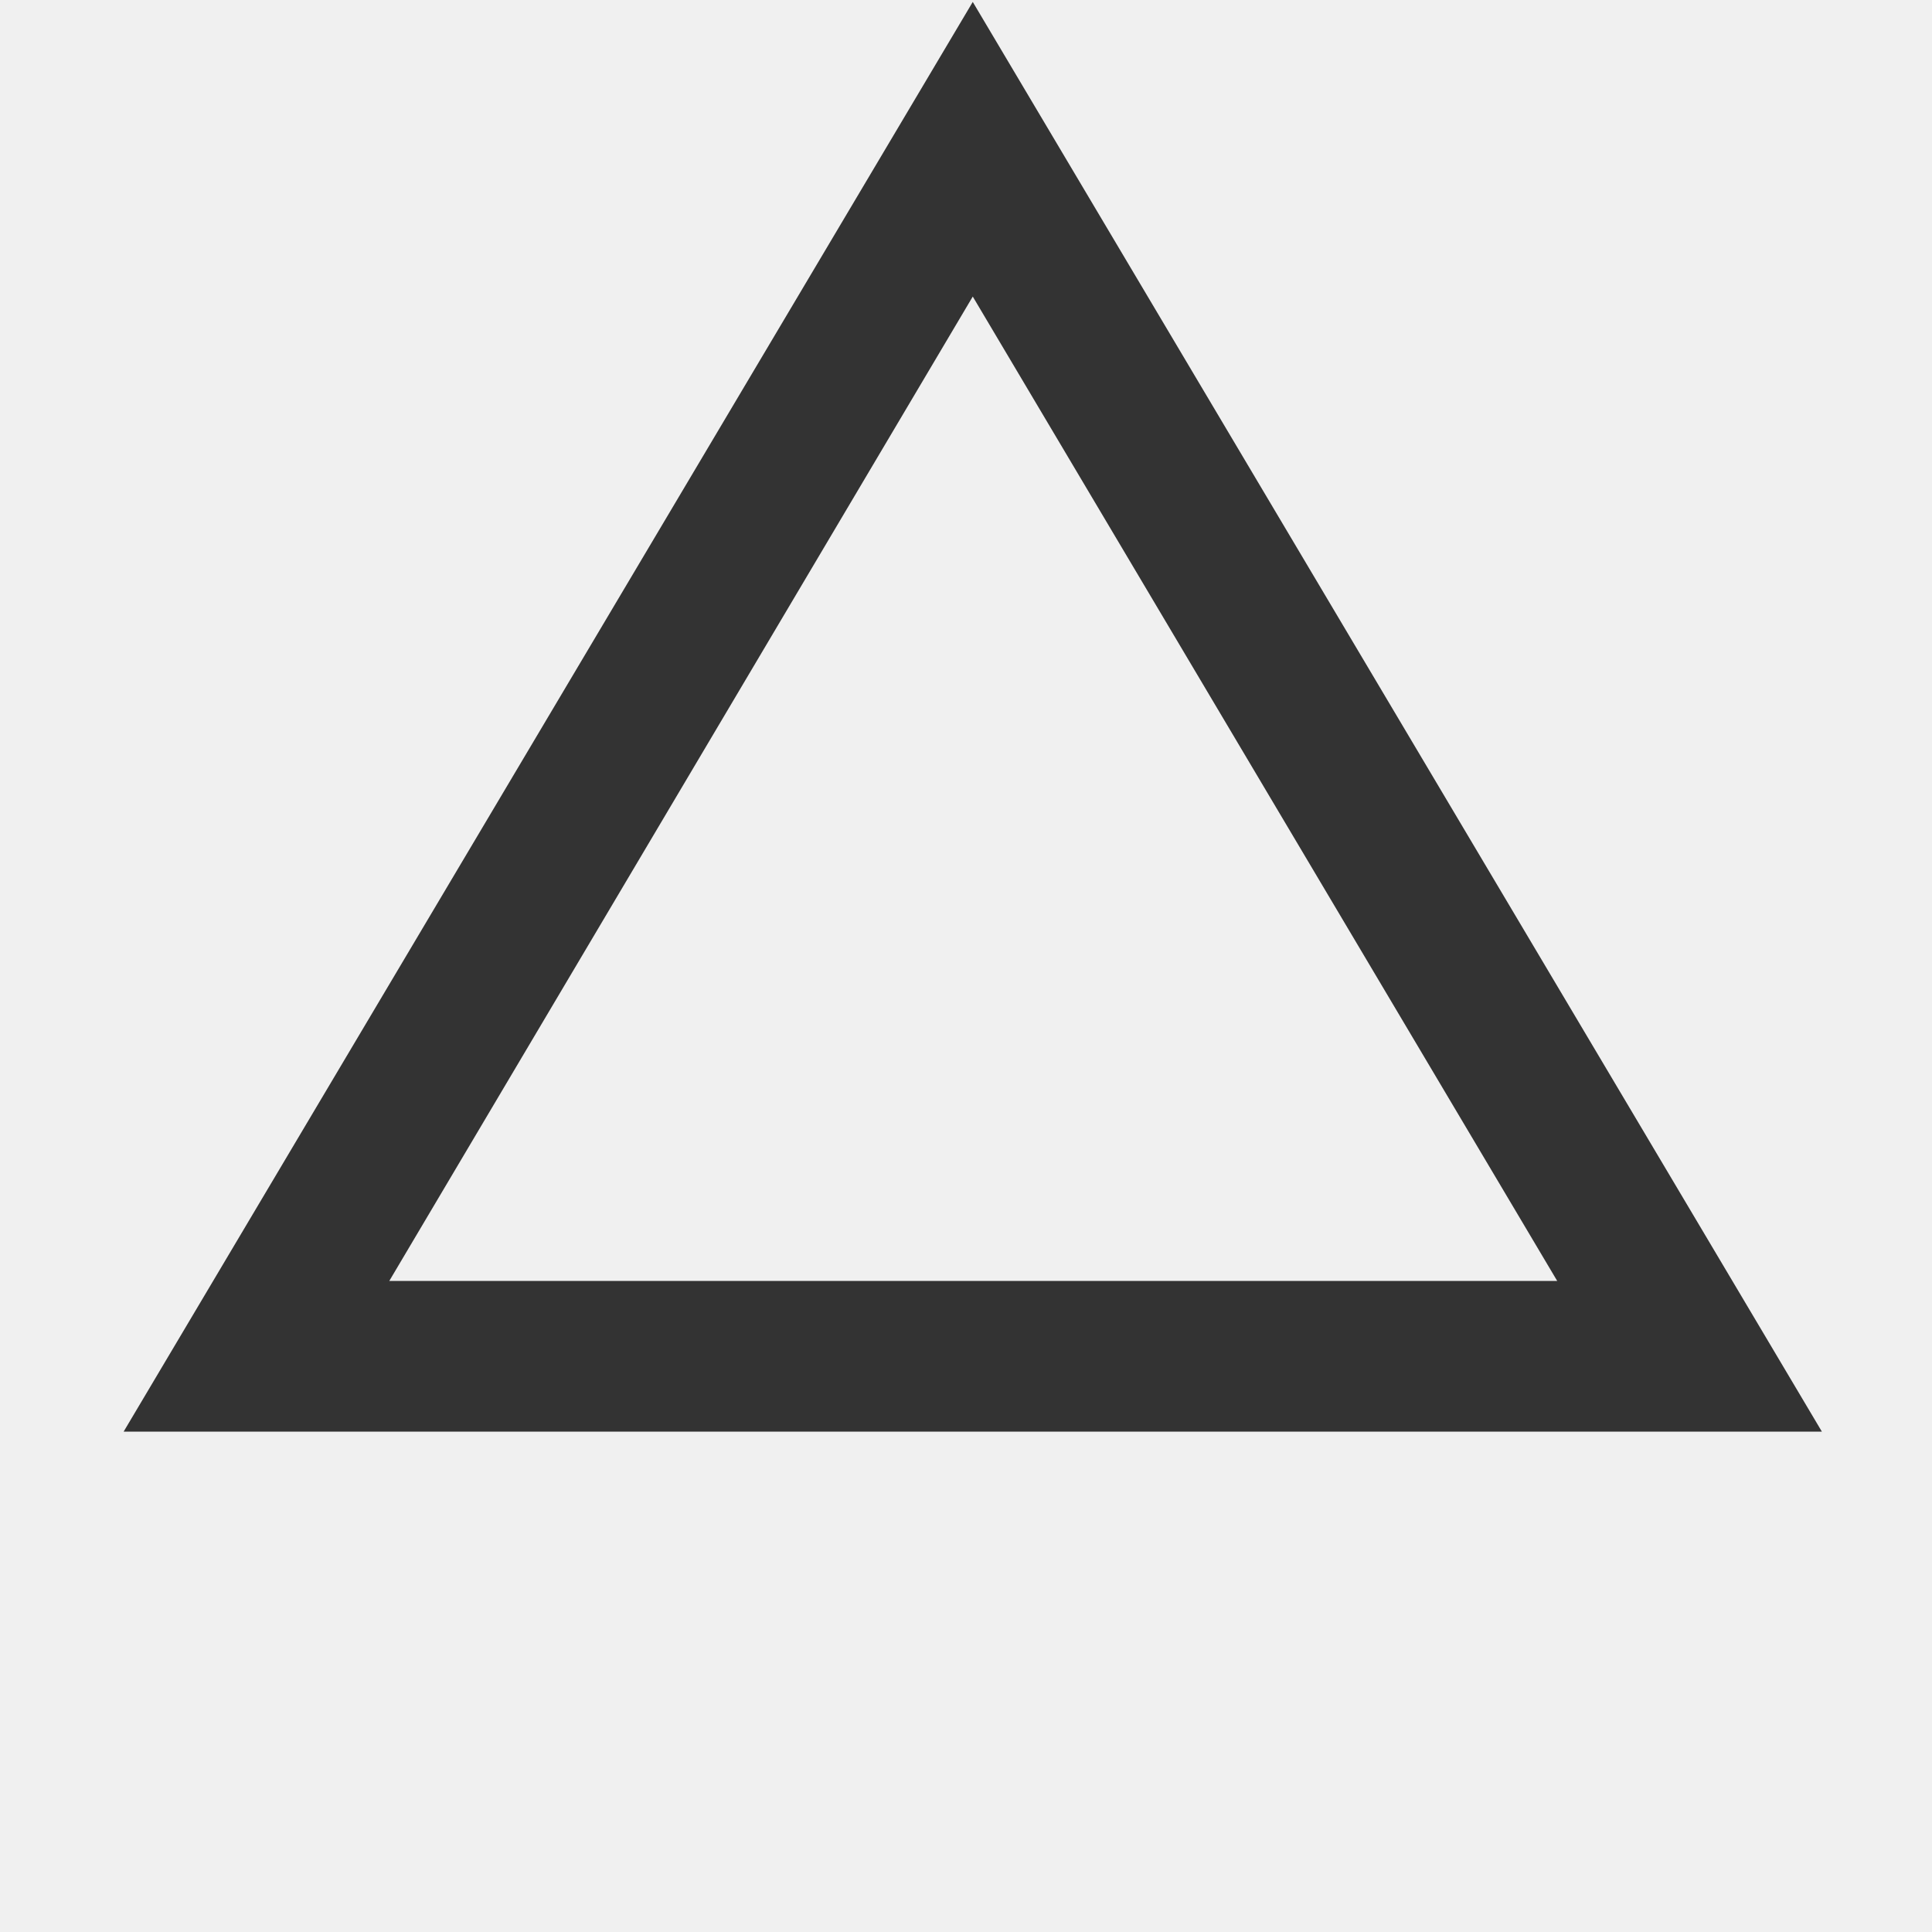
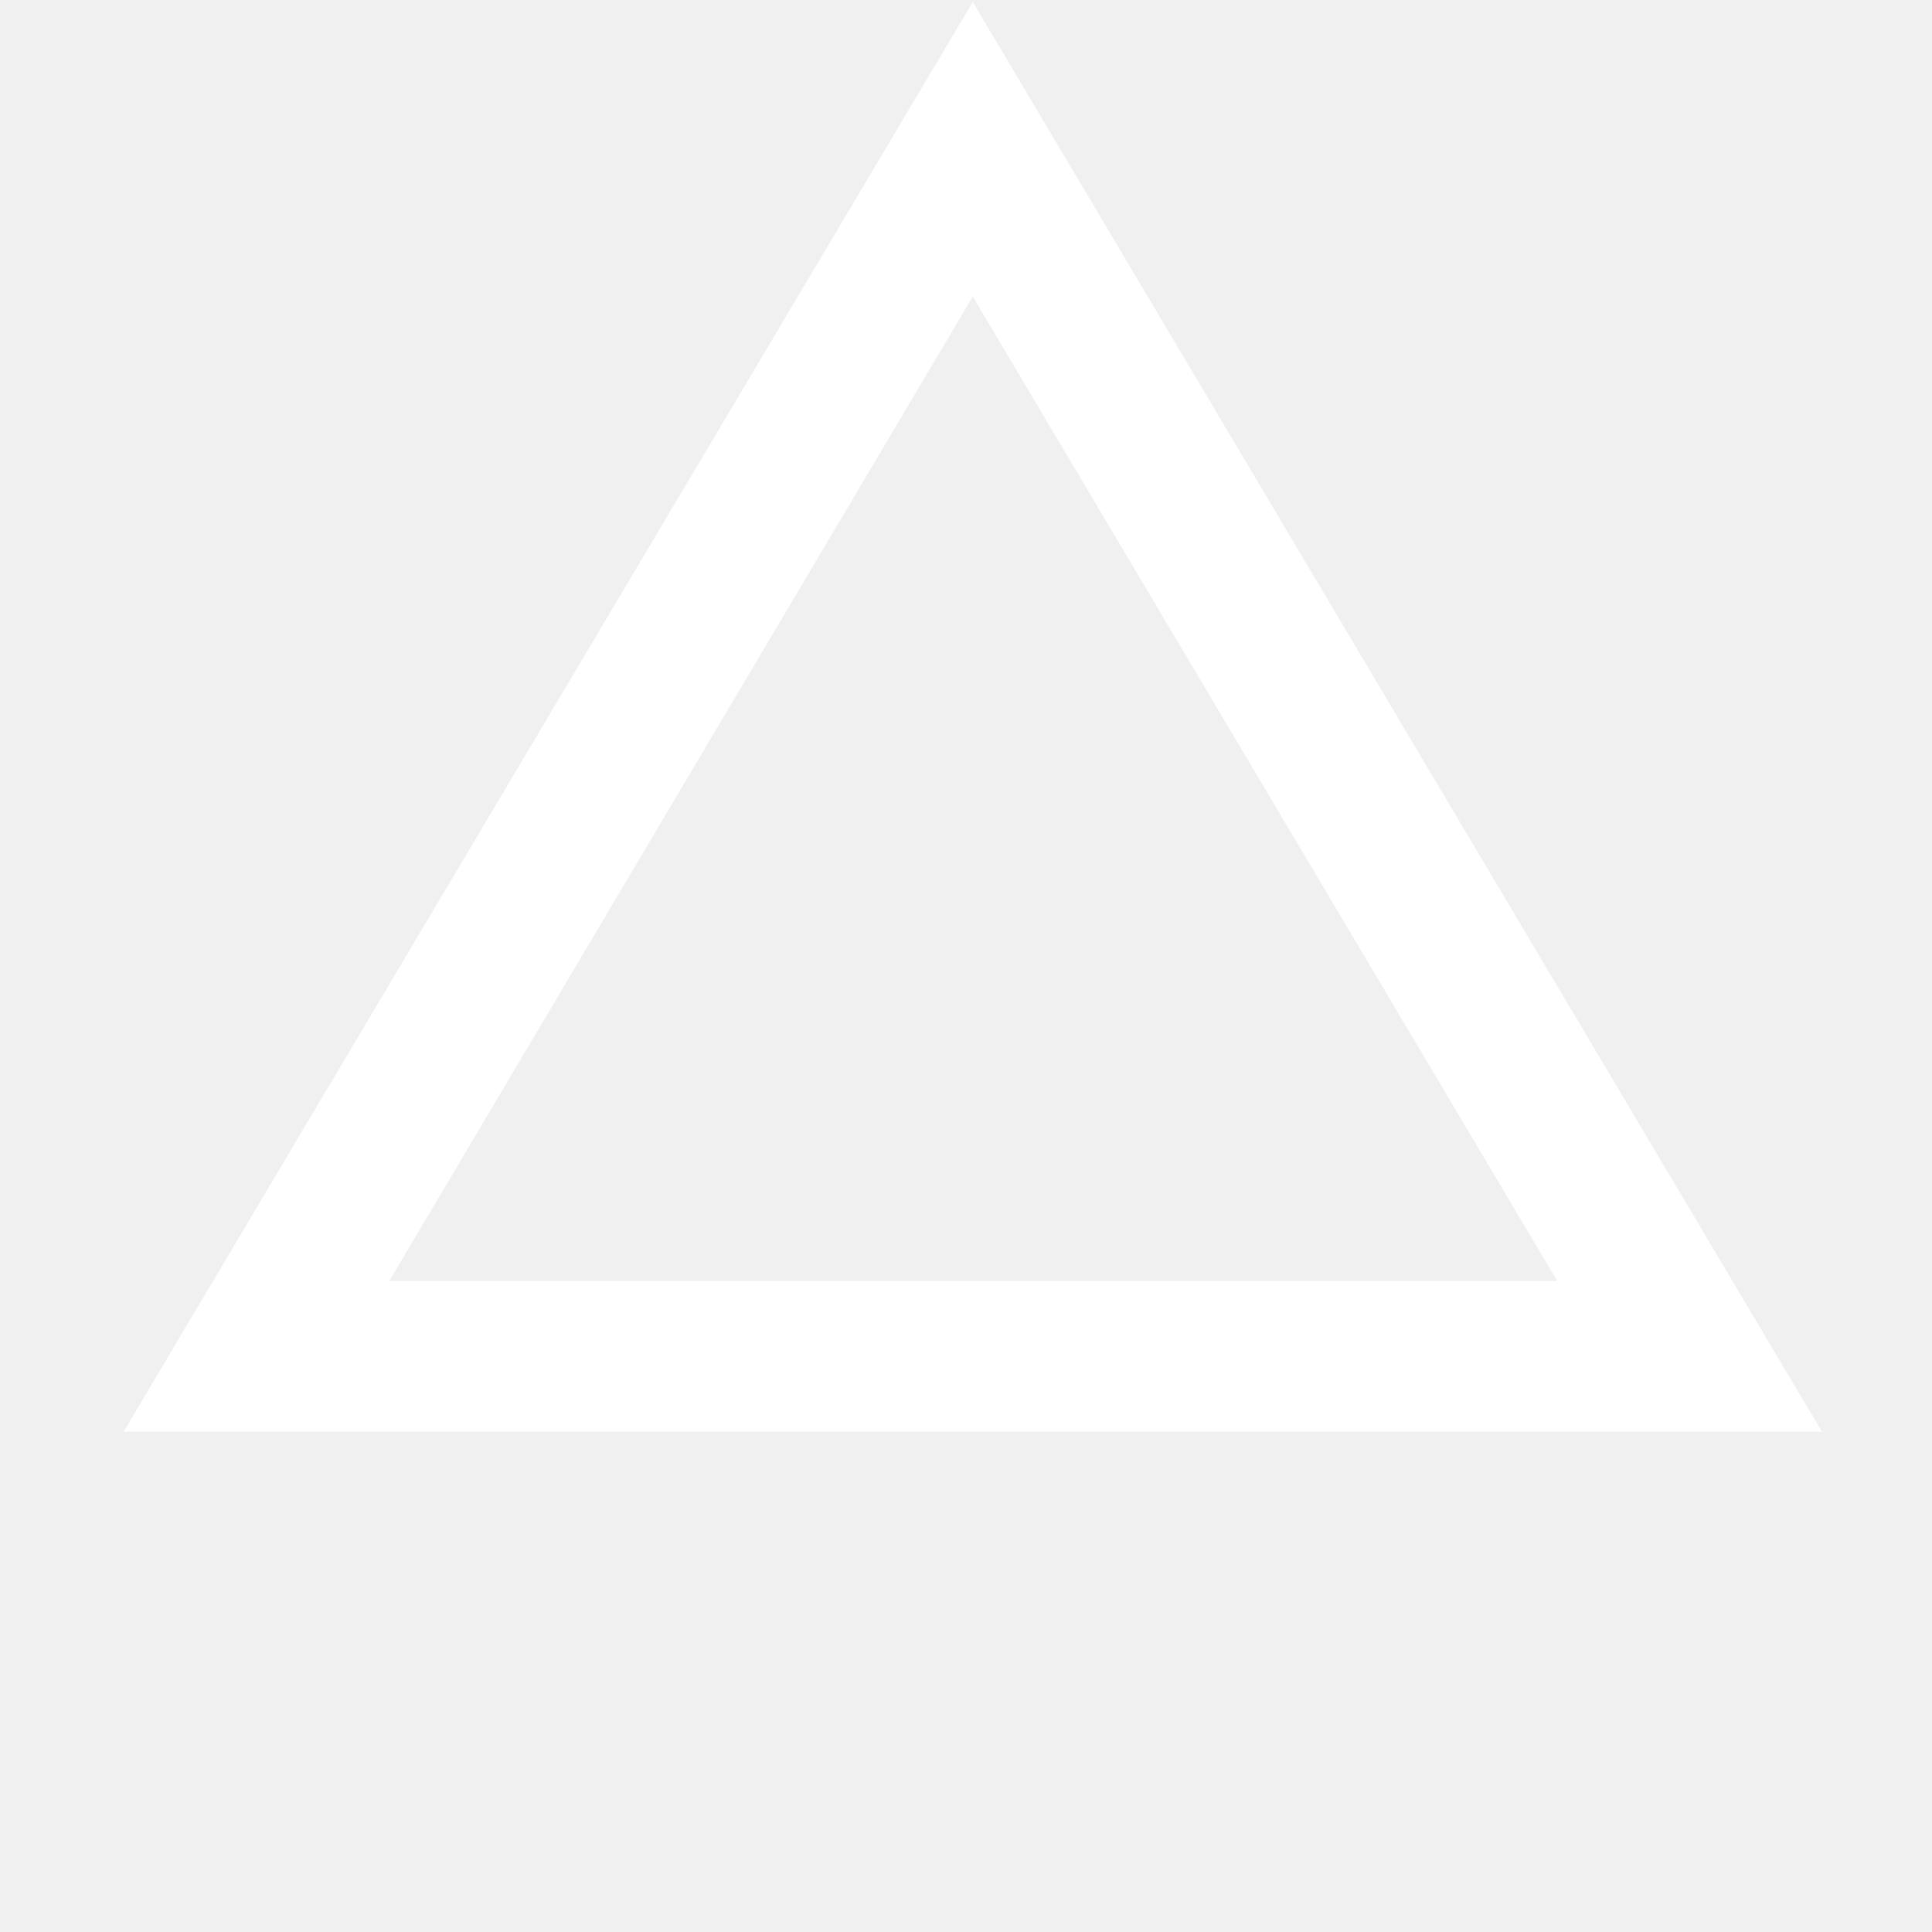
<svg xmlns="http://www.w3.org/2000/svg" version="1.1" id="a" x="0px" y="0px" viewBox="0 0 200 200" style="enable-background:new 0 0 200 200;" xml:space="preserve">
-   <path d="M188.6,148.2H12.8l87.9-148L188.6,148.2z M40.3,132.6h120.9L100.7,30.7L40.3,132.6z" fill="#333" />
+   <path d="M188.6,148.2H12.8l87.9-148L188.6,148.2z M40.3,132.6h120.9L100.7,30.7L40.3,132.6z" fill="#fff" />
</svg>
